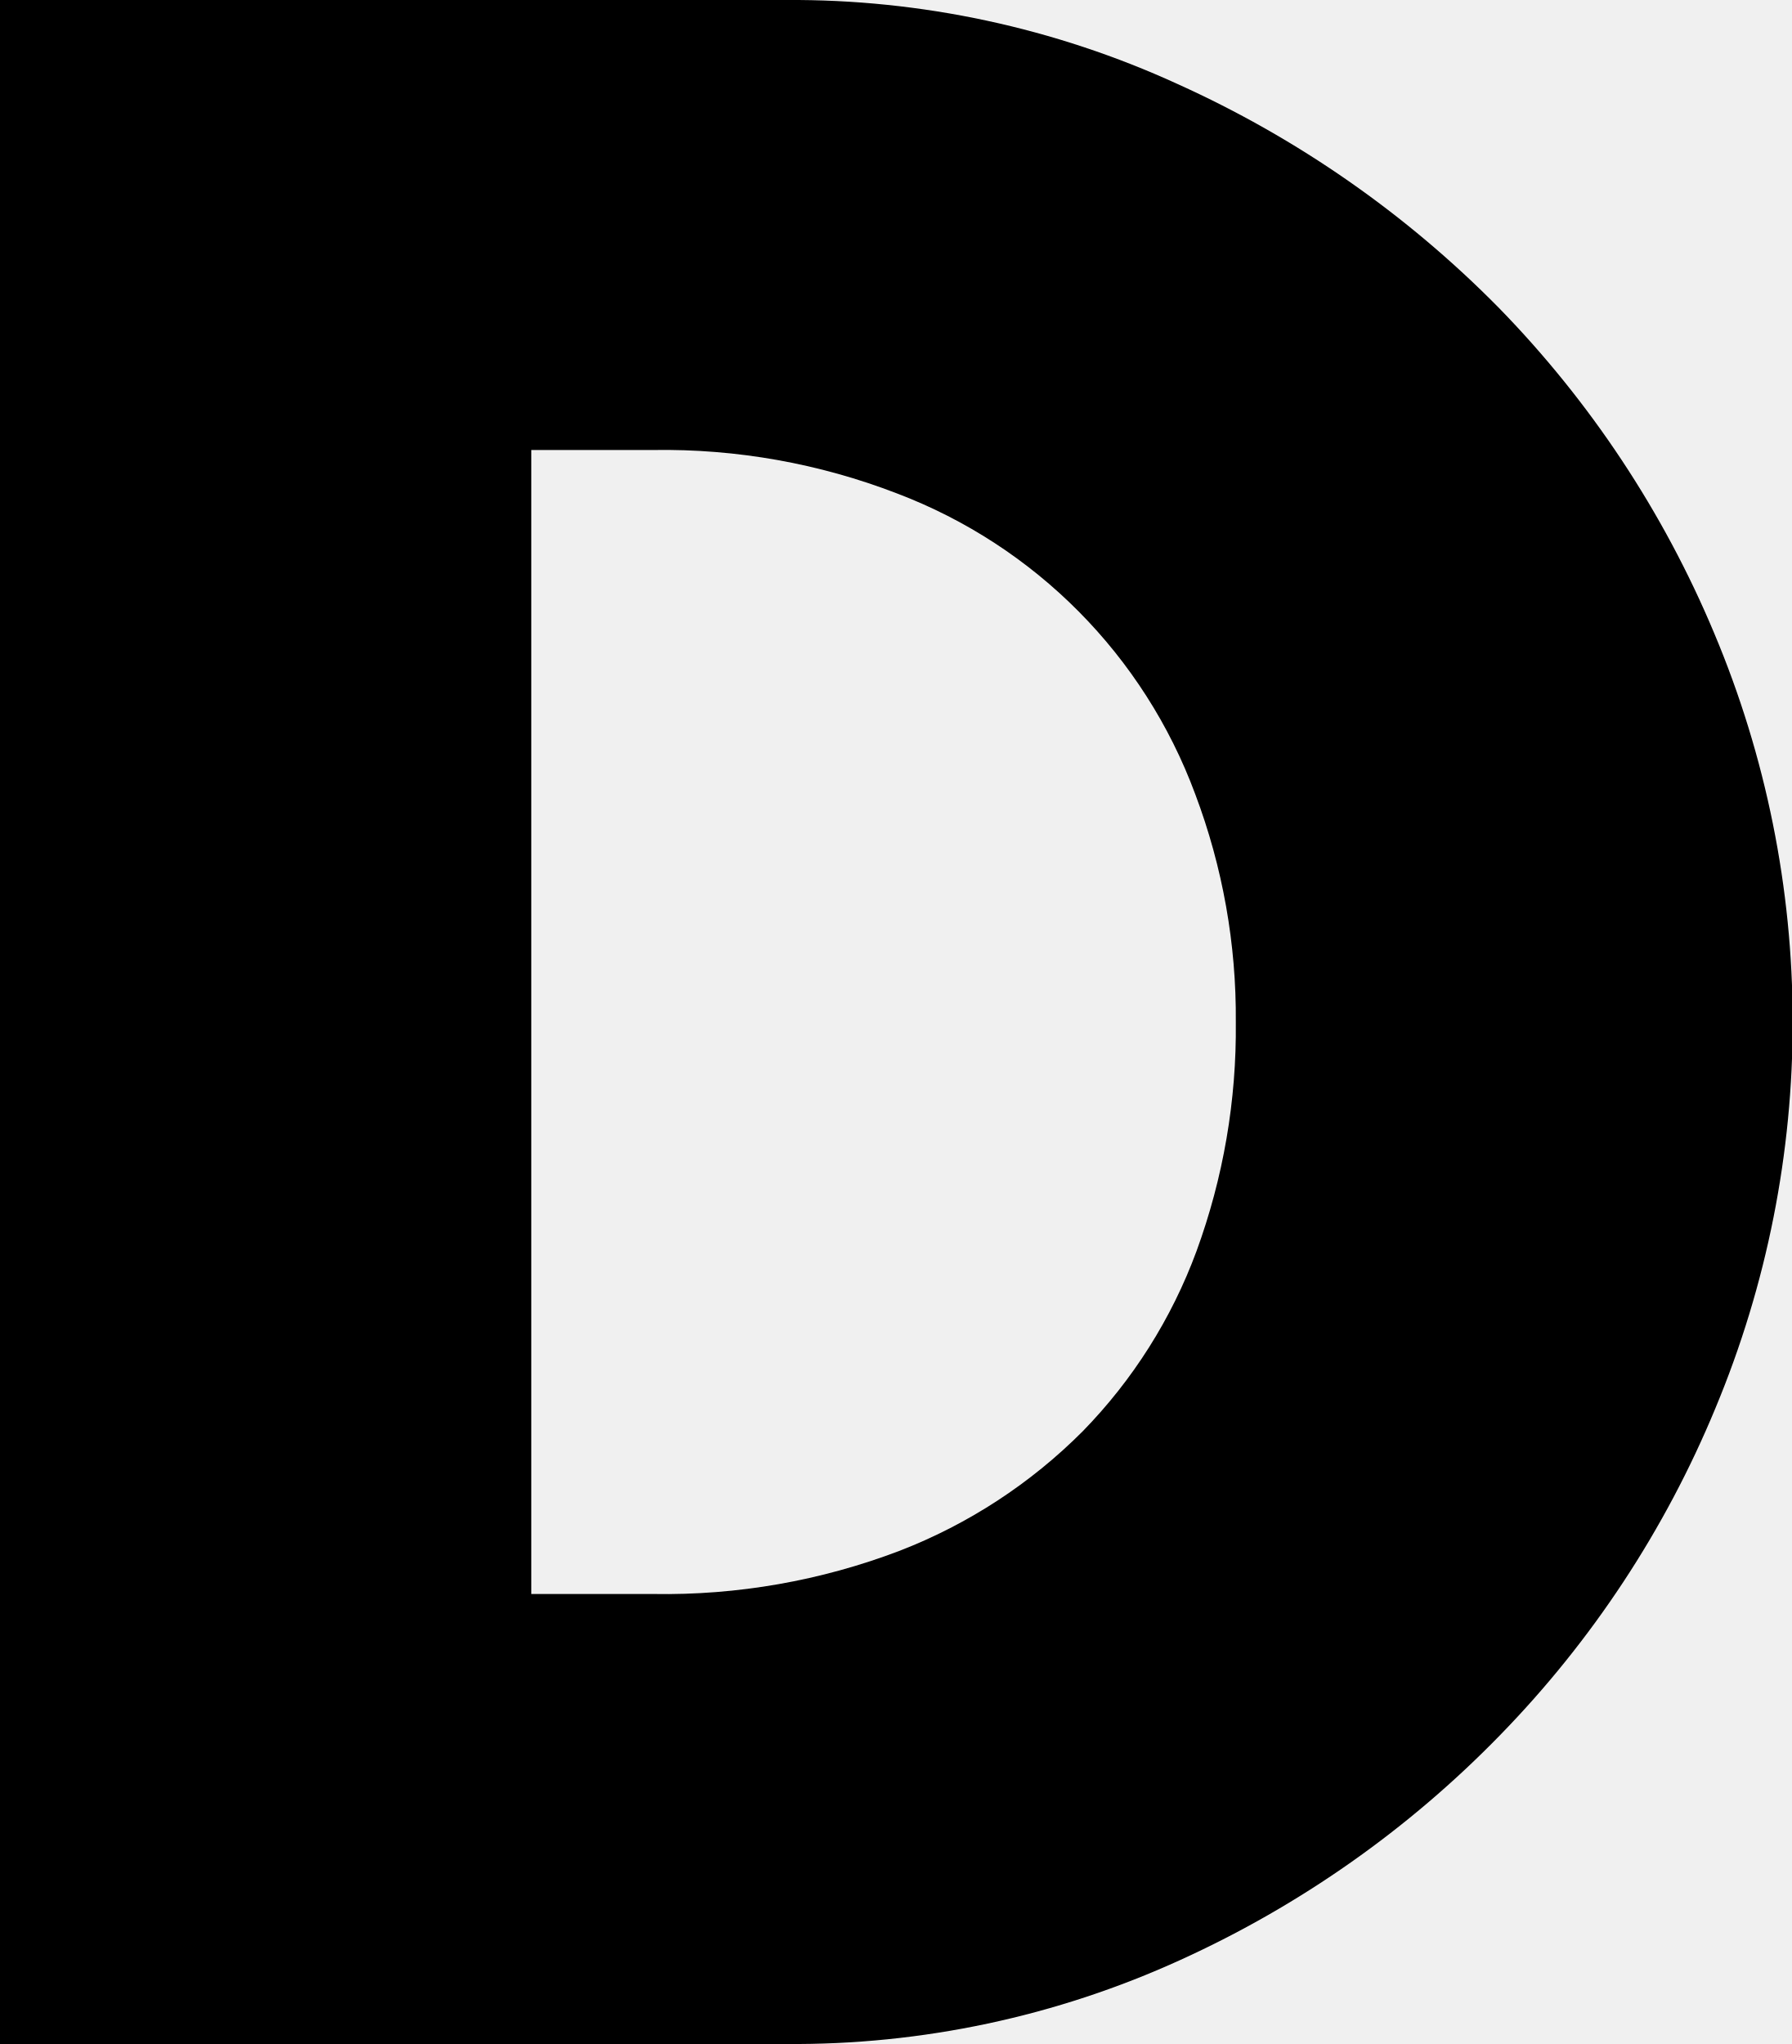
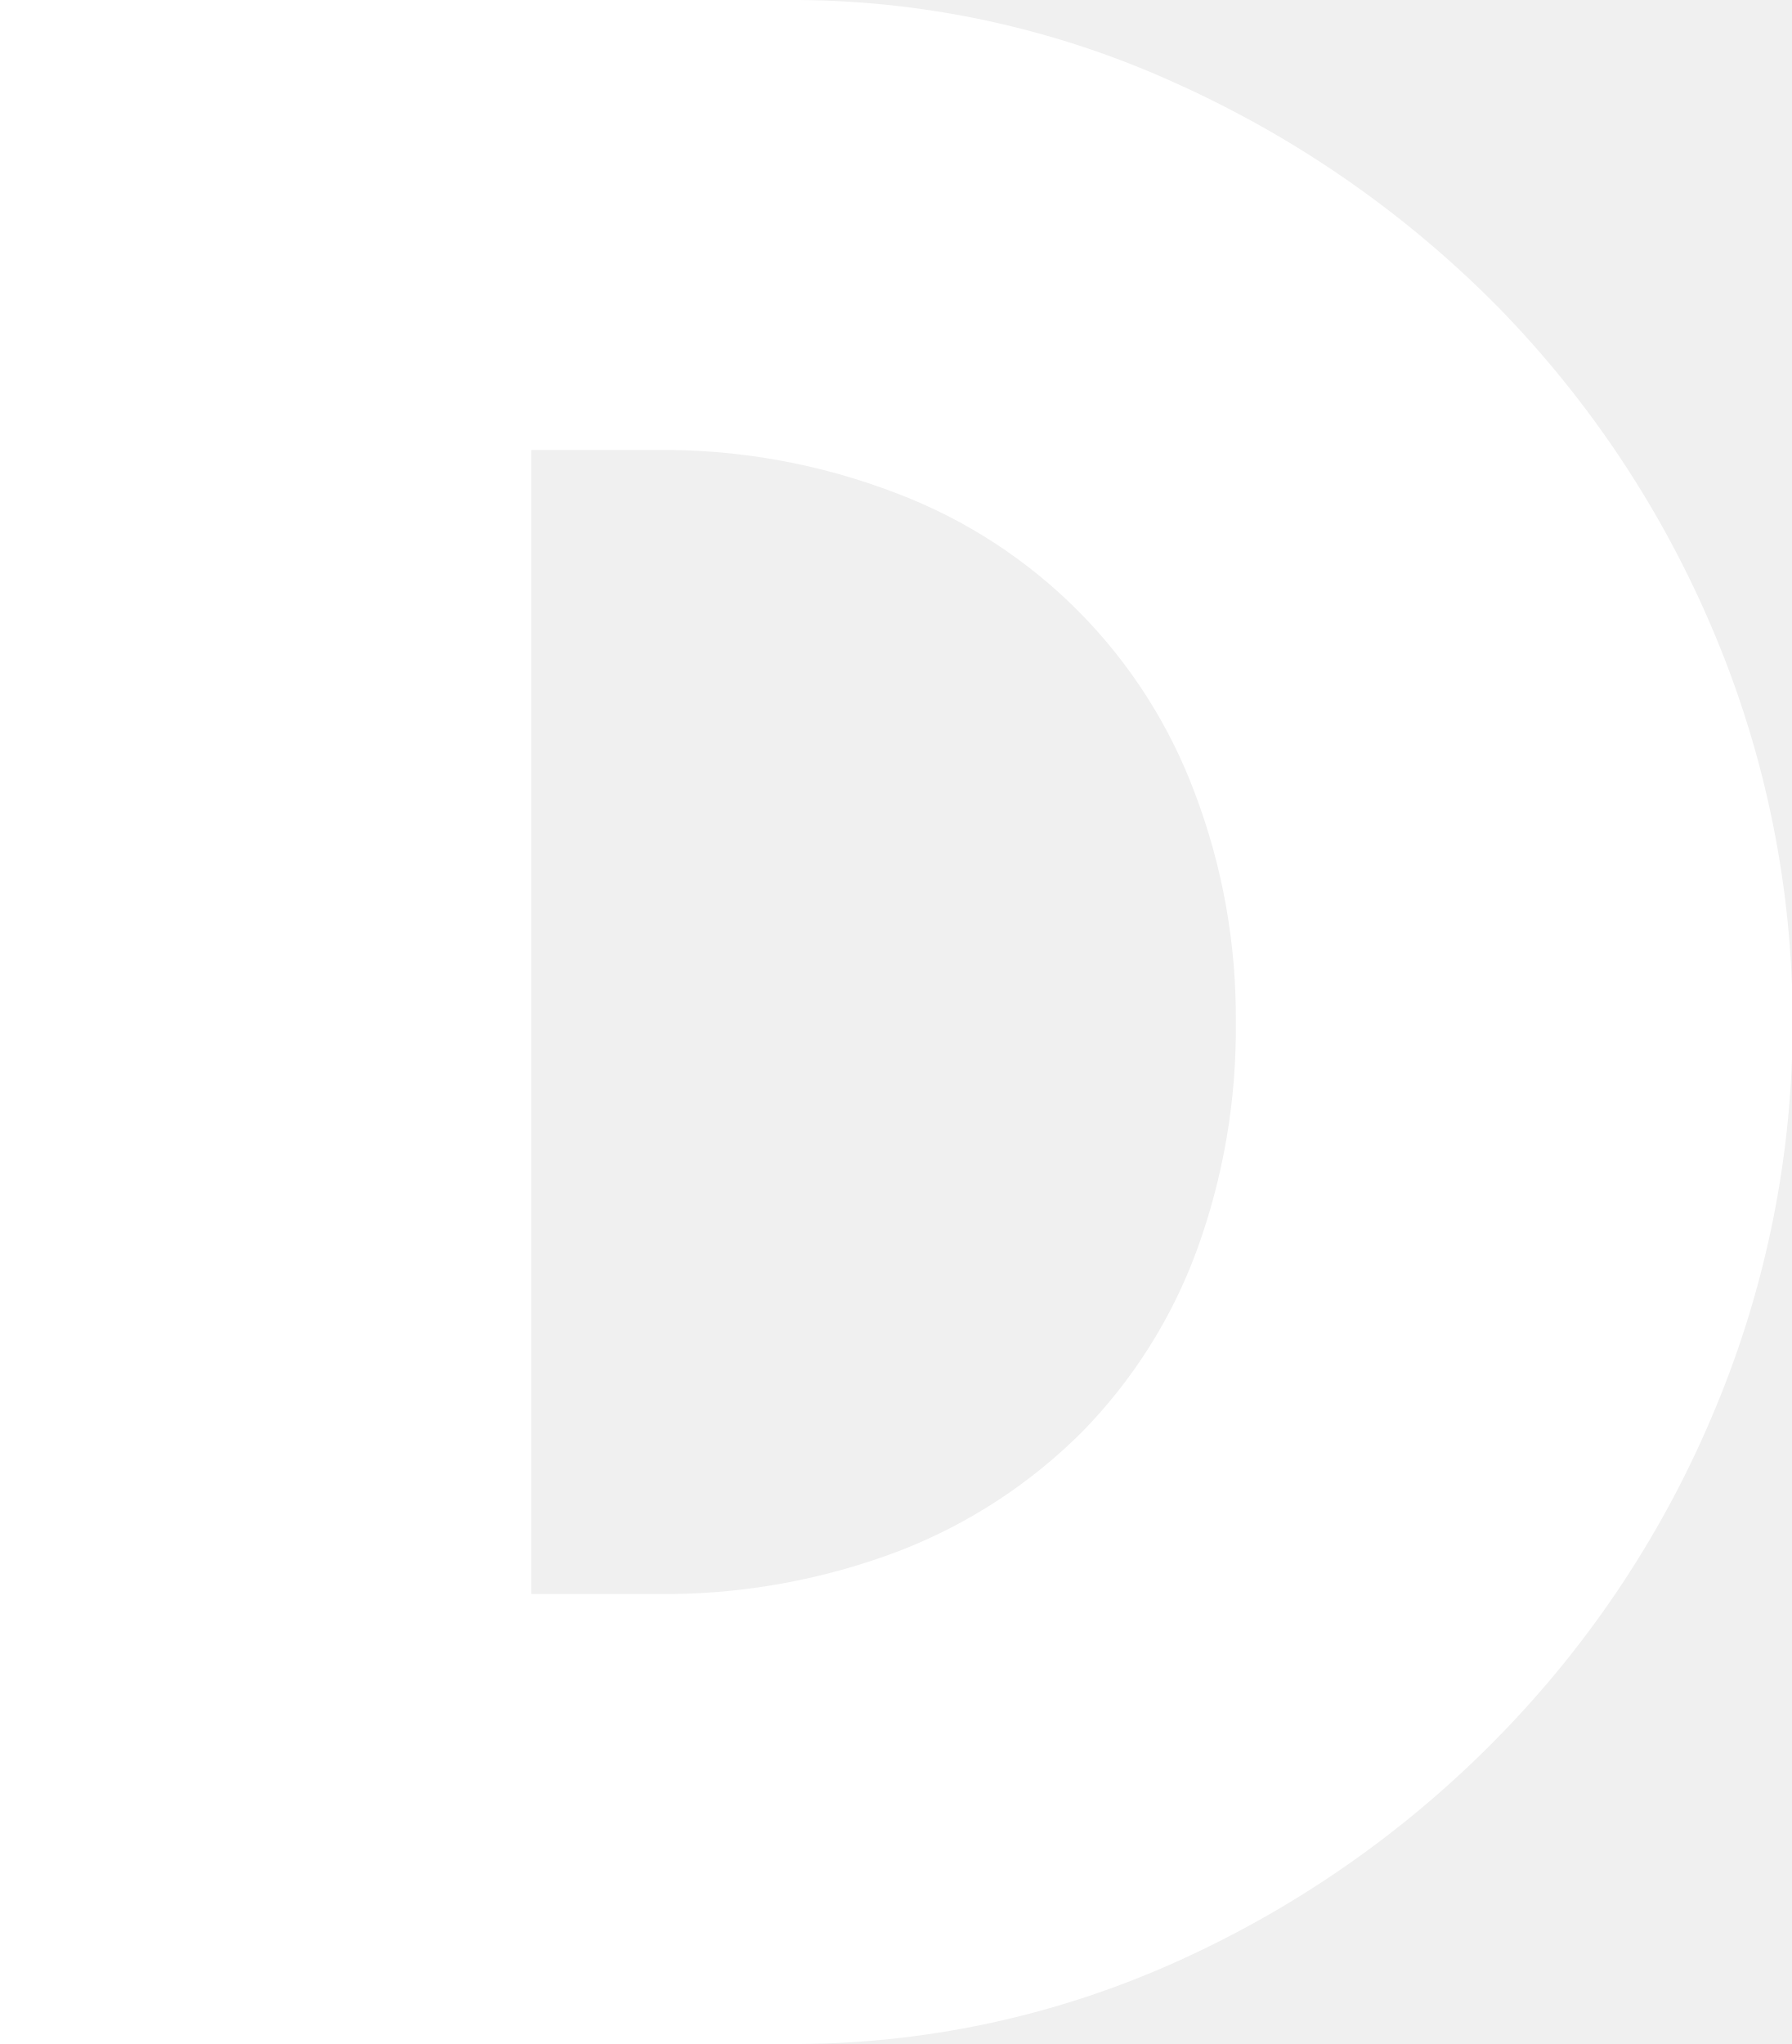
<svg xmlns="http://www.w3.org/2000/svg" viewBox="0 0 98.04 111.83">
  <g id="Layer_2" data-name="Layer 2">
    <g id="Layer_1-2" data-name="Layer 1">
      <g id="Creative_Developer" data-name="Creative Developer">
        <g id="Devloper">
-           <path d="M0,0H43A50.65,50.65,0,0,1,64.44,4.6,58.39,58.39,0,0,1,82,16.83a57,57,0,0,1,11.79,17.8,54.87,54.87,0,0,1,.07,42.42A56.6,56.6,0,0,1,82.09,94.92a57.7,57.7,0,0,1-17.5,12.31A51,51,0,0,1,43,111.83H0ZM29.07,87.21h6.67a36.15,36.15,0,0,0,13.5-2.37,28.83,28.83,0,0,0,10-6.53,27.94,27.94,0,0,0,6.23-9.86,35.37,35.37,0,0,0,2.15-12.53,34.55,34.55,0,0,0-2.22-12.47A28,28,0,0,0,49.09,27a35.52,35.52,0,0,0-13.35-2.38H29.07Z" />
+           <path fill="#fff" d="M0,0H43A50.65,50.65,0,0,1,64.44,4.6,58.39,58.39,0,0,1,82,16.83a57,57,0,0,1,11.79,17.8,54.87,54.87,0,0,1,.07,42.42A56.6,56.6,0,0,1,82.09,94.92a57.7,57.7,0,0,1-17.5,12.31A51,51,0,0,1,43,111.83H0ZM29.07,87.21h6.67a36.15,36.15,0,0,0,13.5-2.37,28.83,28.83,0,0,0,10-6.53,27.94,27.94,0,0,0,6.23-9.86,35.37,35.37,0,0,0,2.15-12.53,34.55,34.55,0,0,0-2.22-12.47A28,28,0,0,0,49.09,27a35.52,35.52,0,0,0-13.35-2.38H29.07Z" />
        </g>
      </g>
    </g>
  </g>
</svg>
